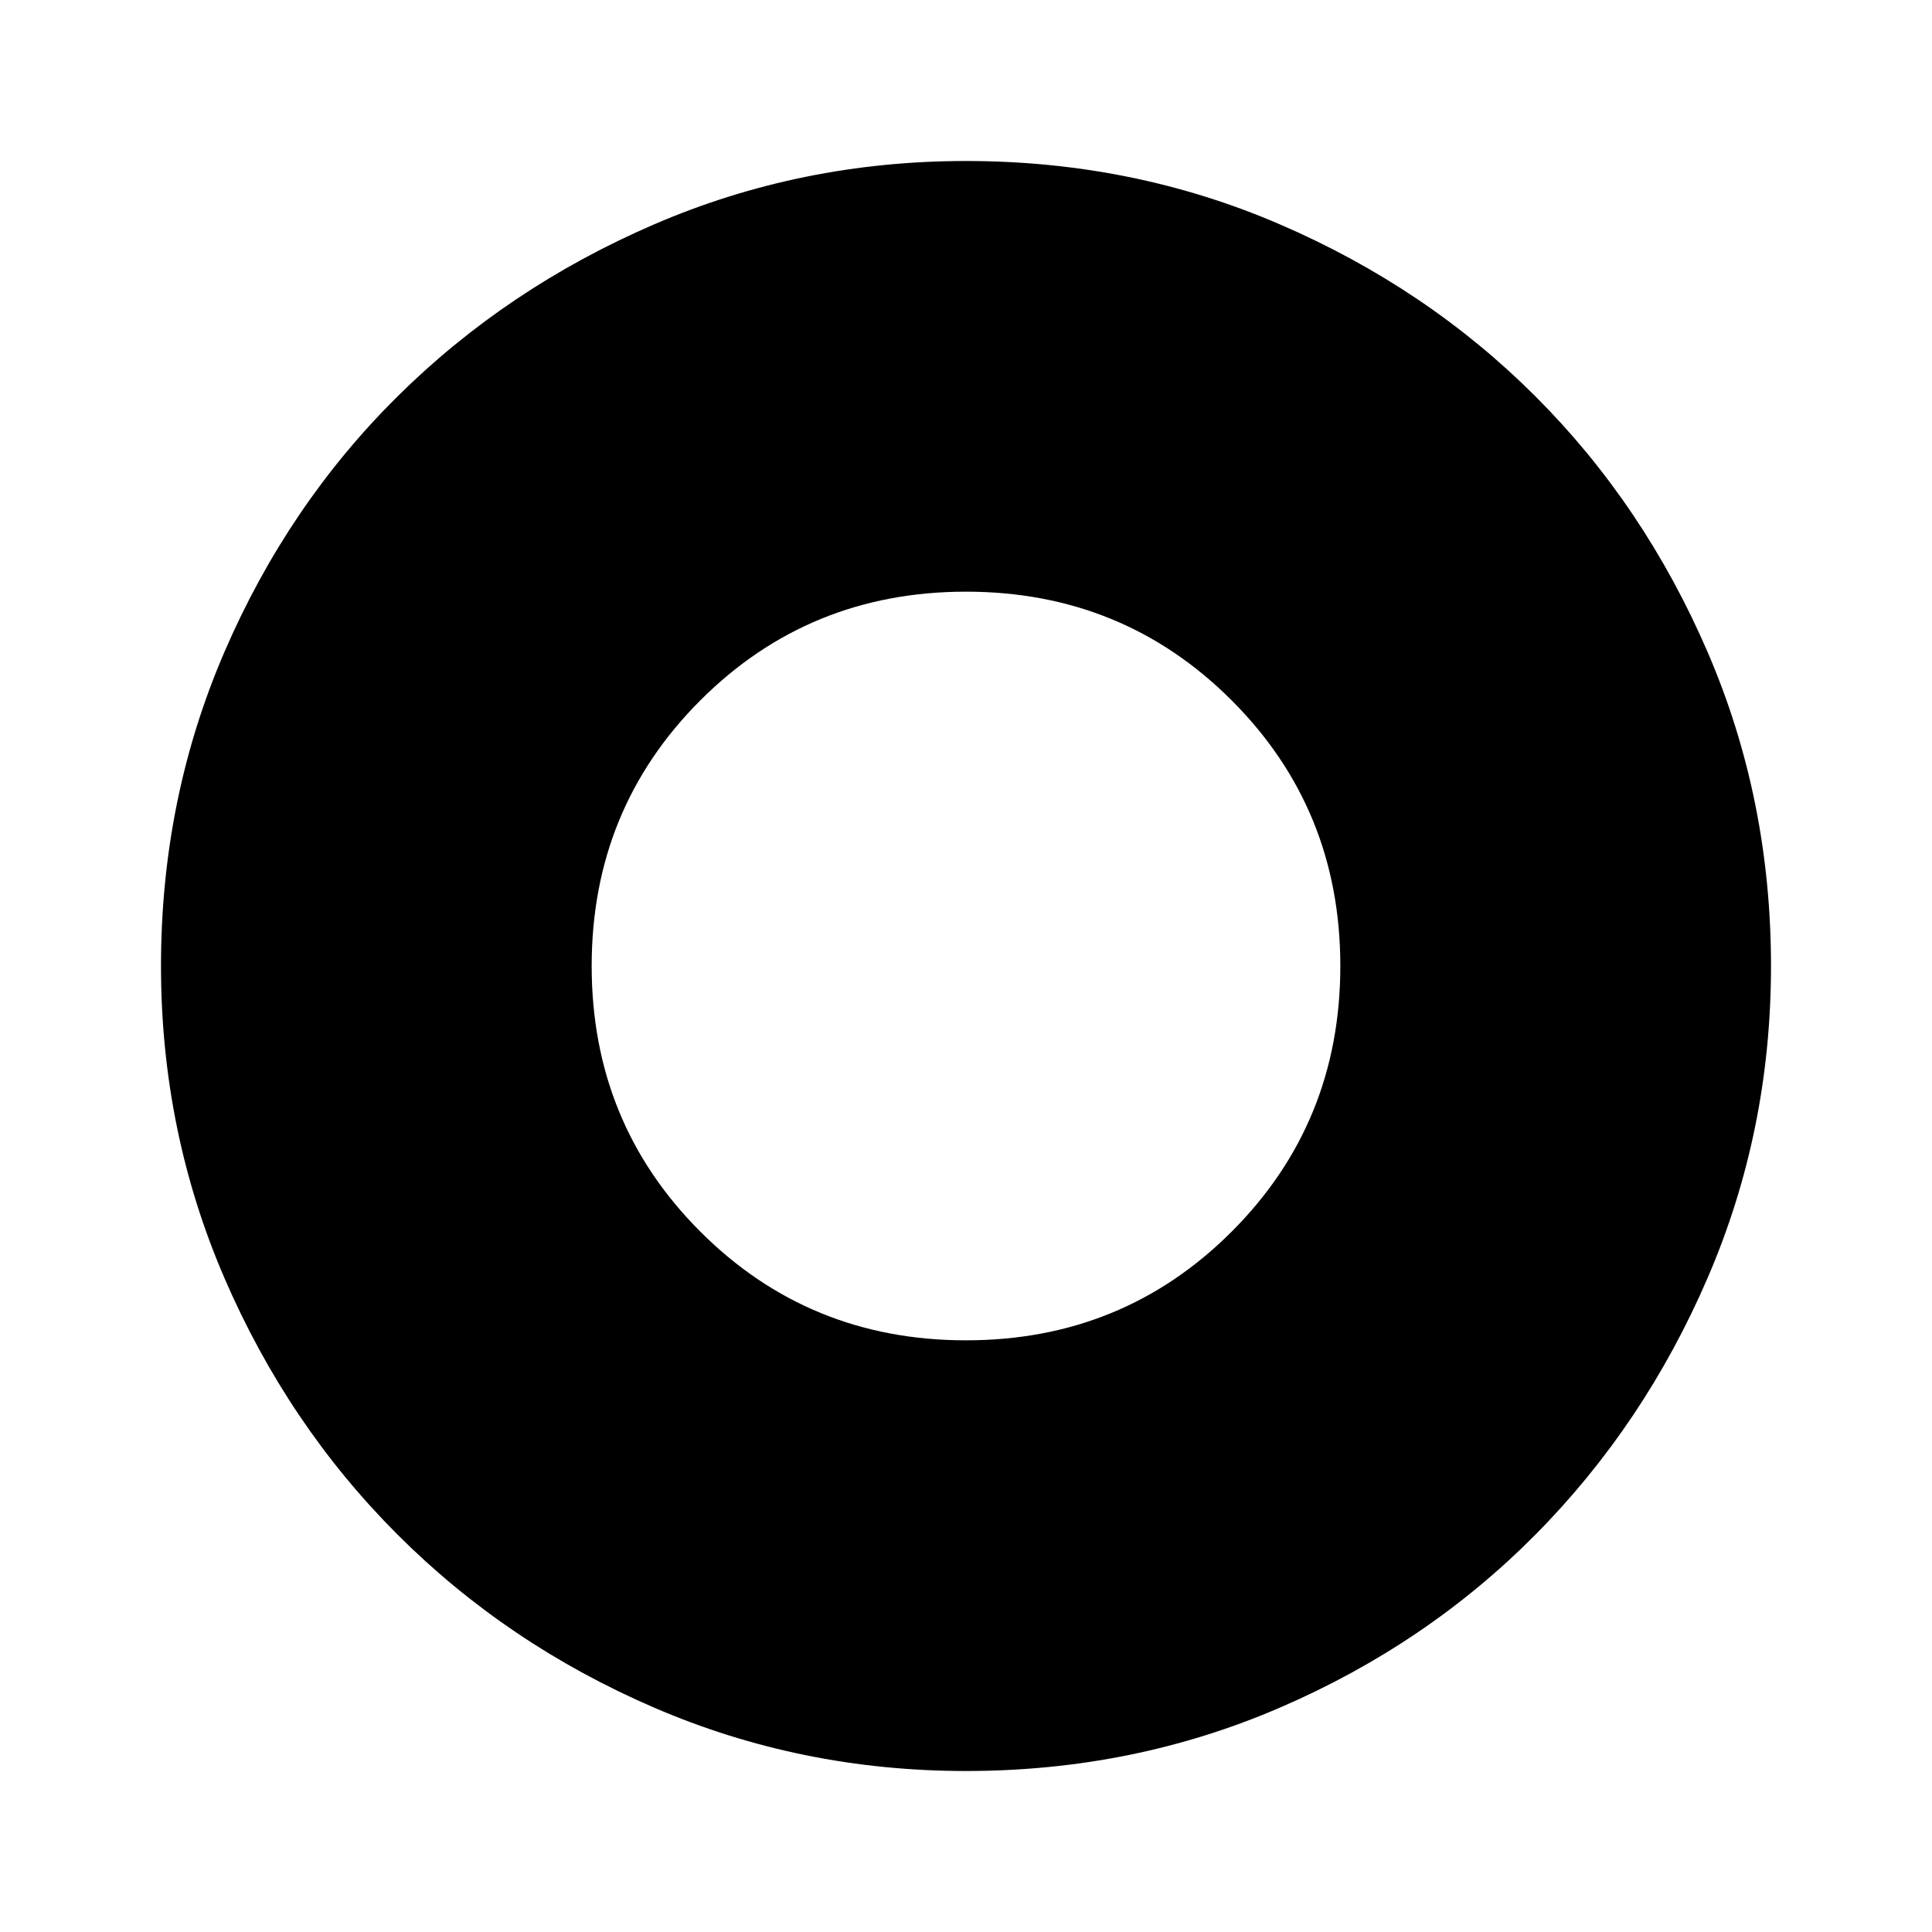
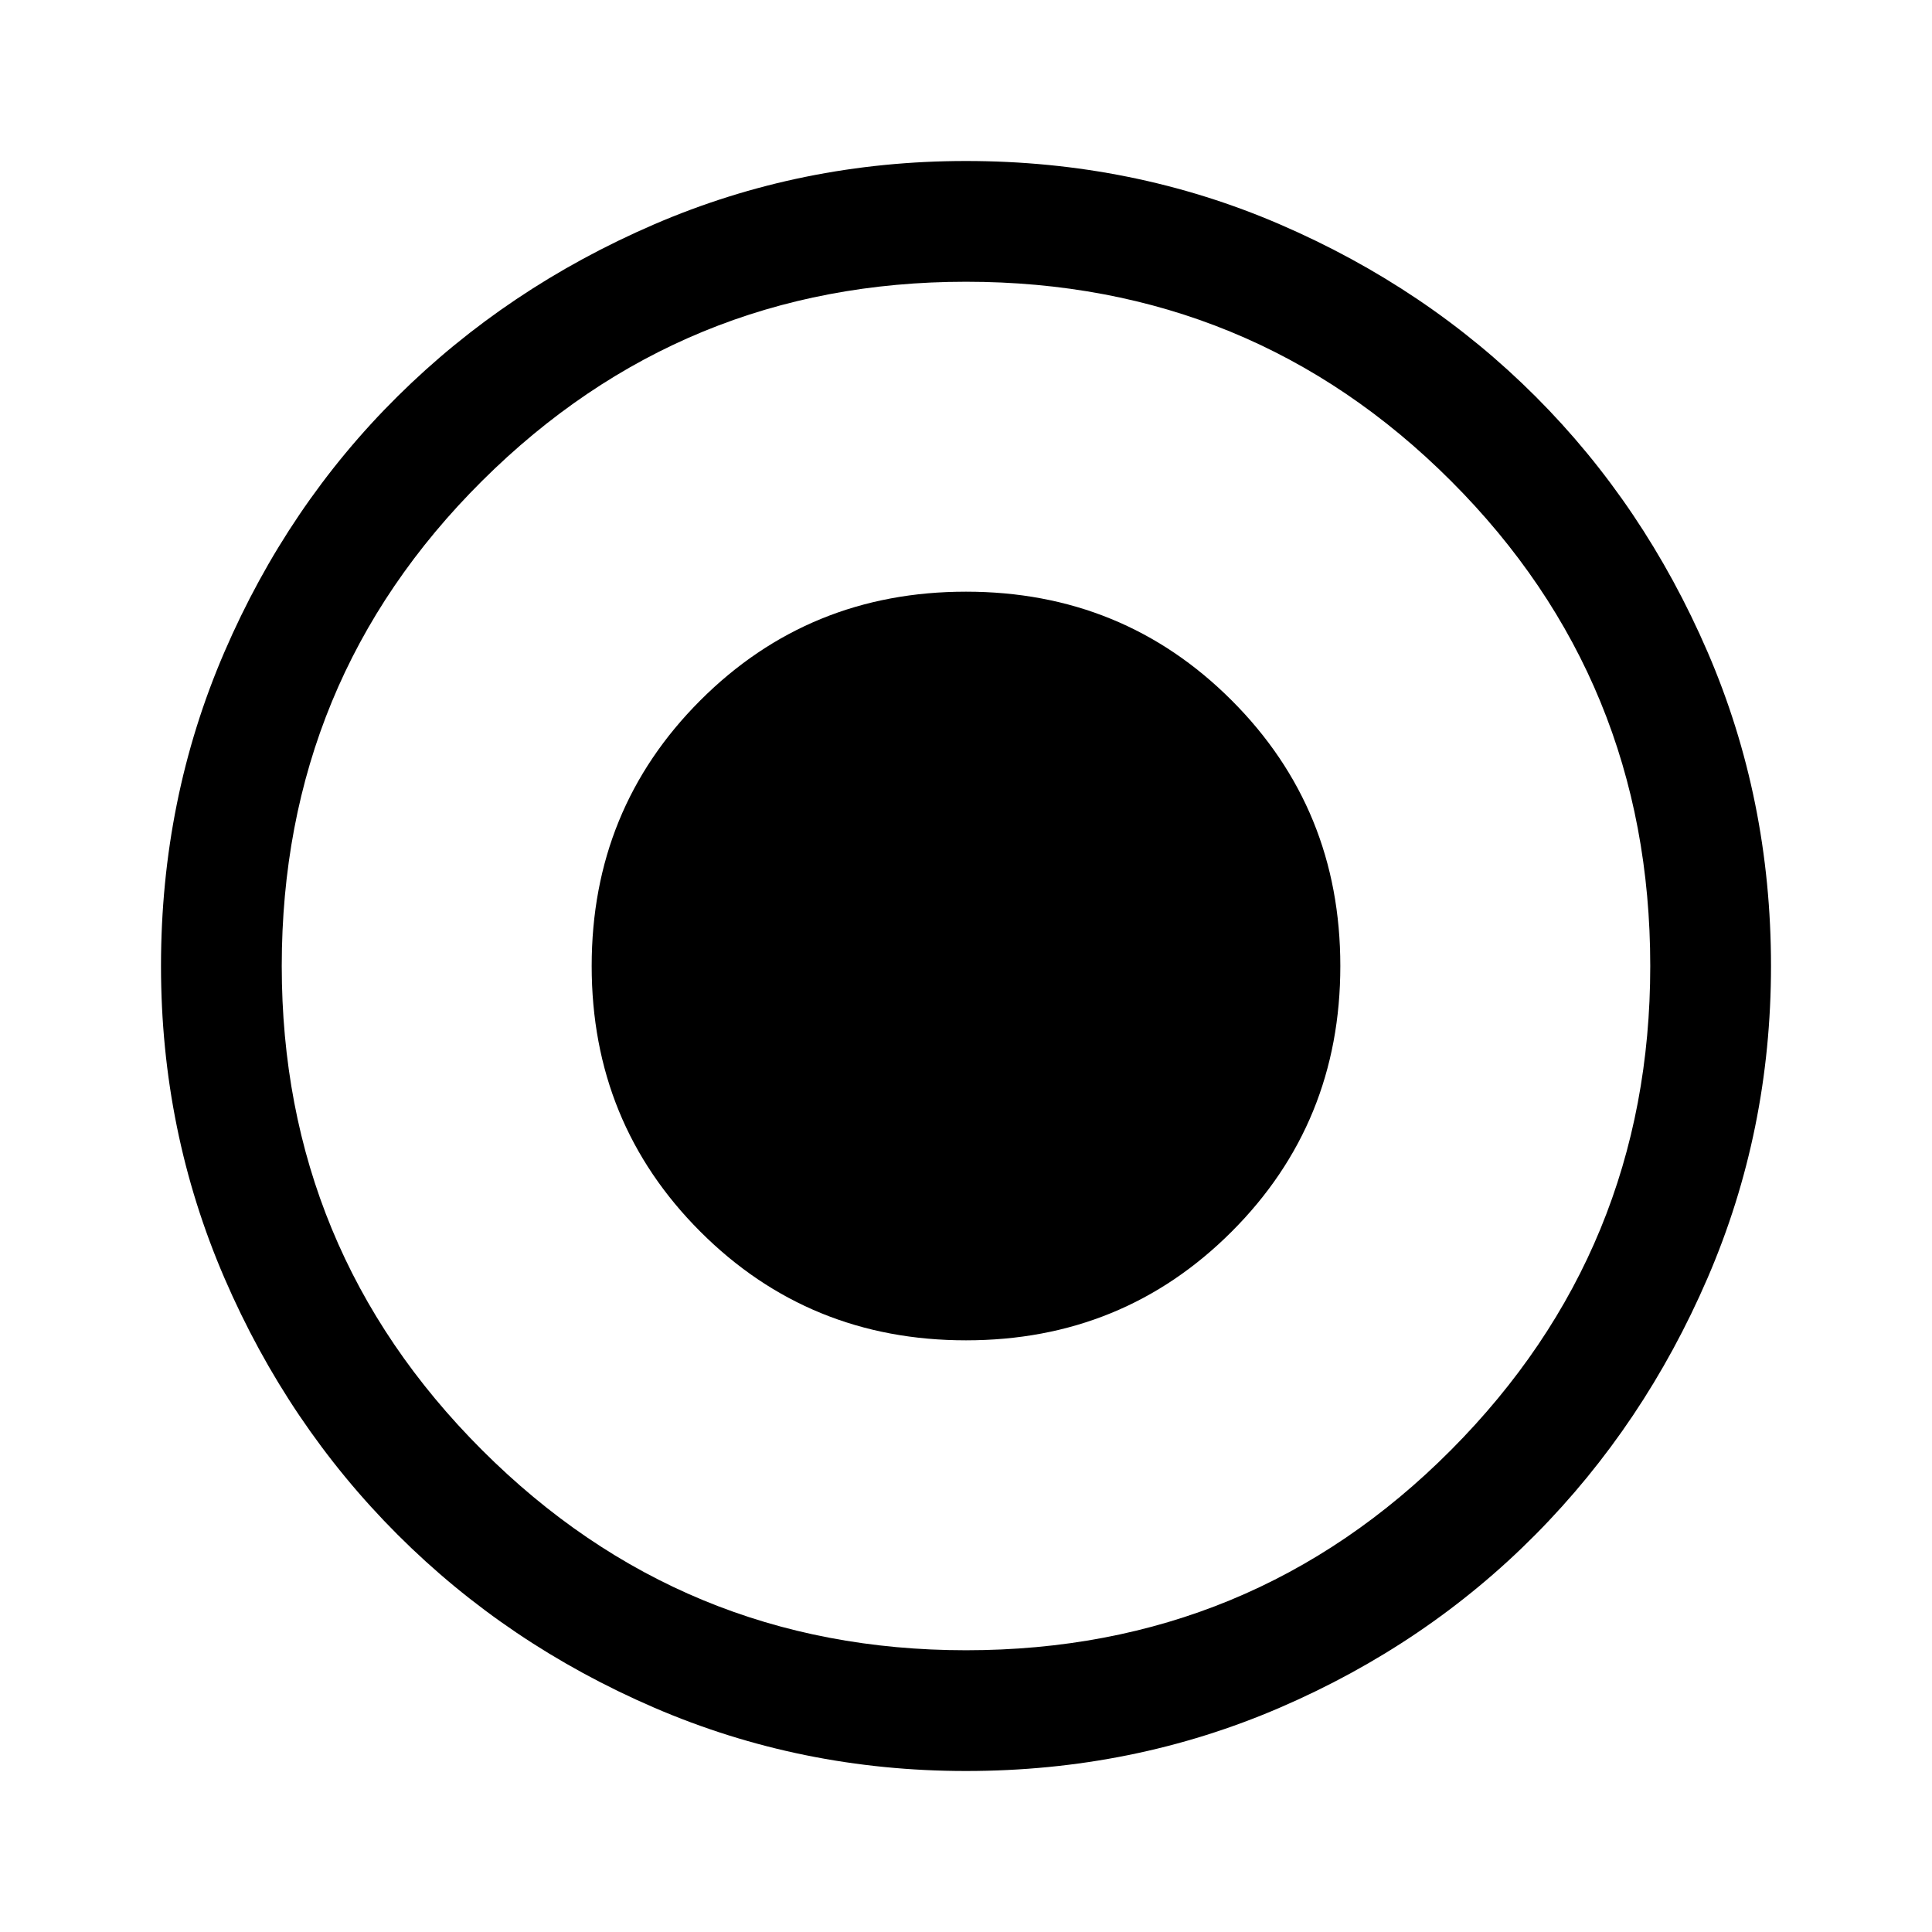
<svg xmlns="http://www.w3.org/2000/svg" width="48" height="48" viewBox="0 -960 960 960">
-   <path d="M480-294q78 0 132-54t54-132q0-78-54-132t-132-54q-78 0-132 54t-54 132q0 78 54 132t132 54Zm0 214q-82 0-155-31.5t-127.5-86Q143-252 111.5-325T80-480q0-83 31.5-156t86-127Q252-817 325-848.5T480-880q83 0 156 31.5T763-763q54 54 85.5 127T880-480q0 82-31.5 155T763-197.5q-54 54.5-127 86T480-80Z" />
+   <path d="M480-294q78 0 132-54t54-132q0-78-54-132t-132-54q-78 0-132 54t-54 132q0 78 54 132t132 54Zm0 214q-82 0-155-31.5t-127.5-86Q143-252 111.5-325T80-480q0-83 31.5-156t86-127Q252-817 325-848.5T480-880q83 0 156 31.5T763-763q54 54 85.5 127T880-480q0 82-31.5 155T763-197.5q-54 54.5-127 86T480-80Zm0-60q142 0 241-99.5T820-480q0-142-99-241t-241-99q-141 0-240.5 99T140-480q0 141 99.5 240.5T480-140Z" />
</svg>
